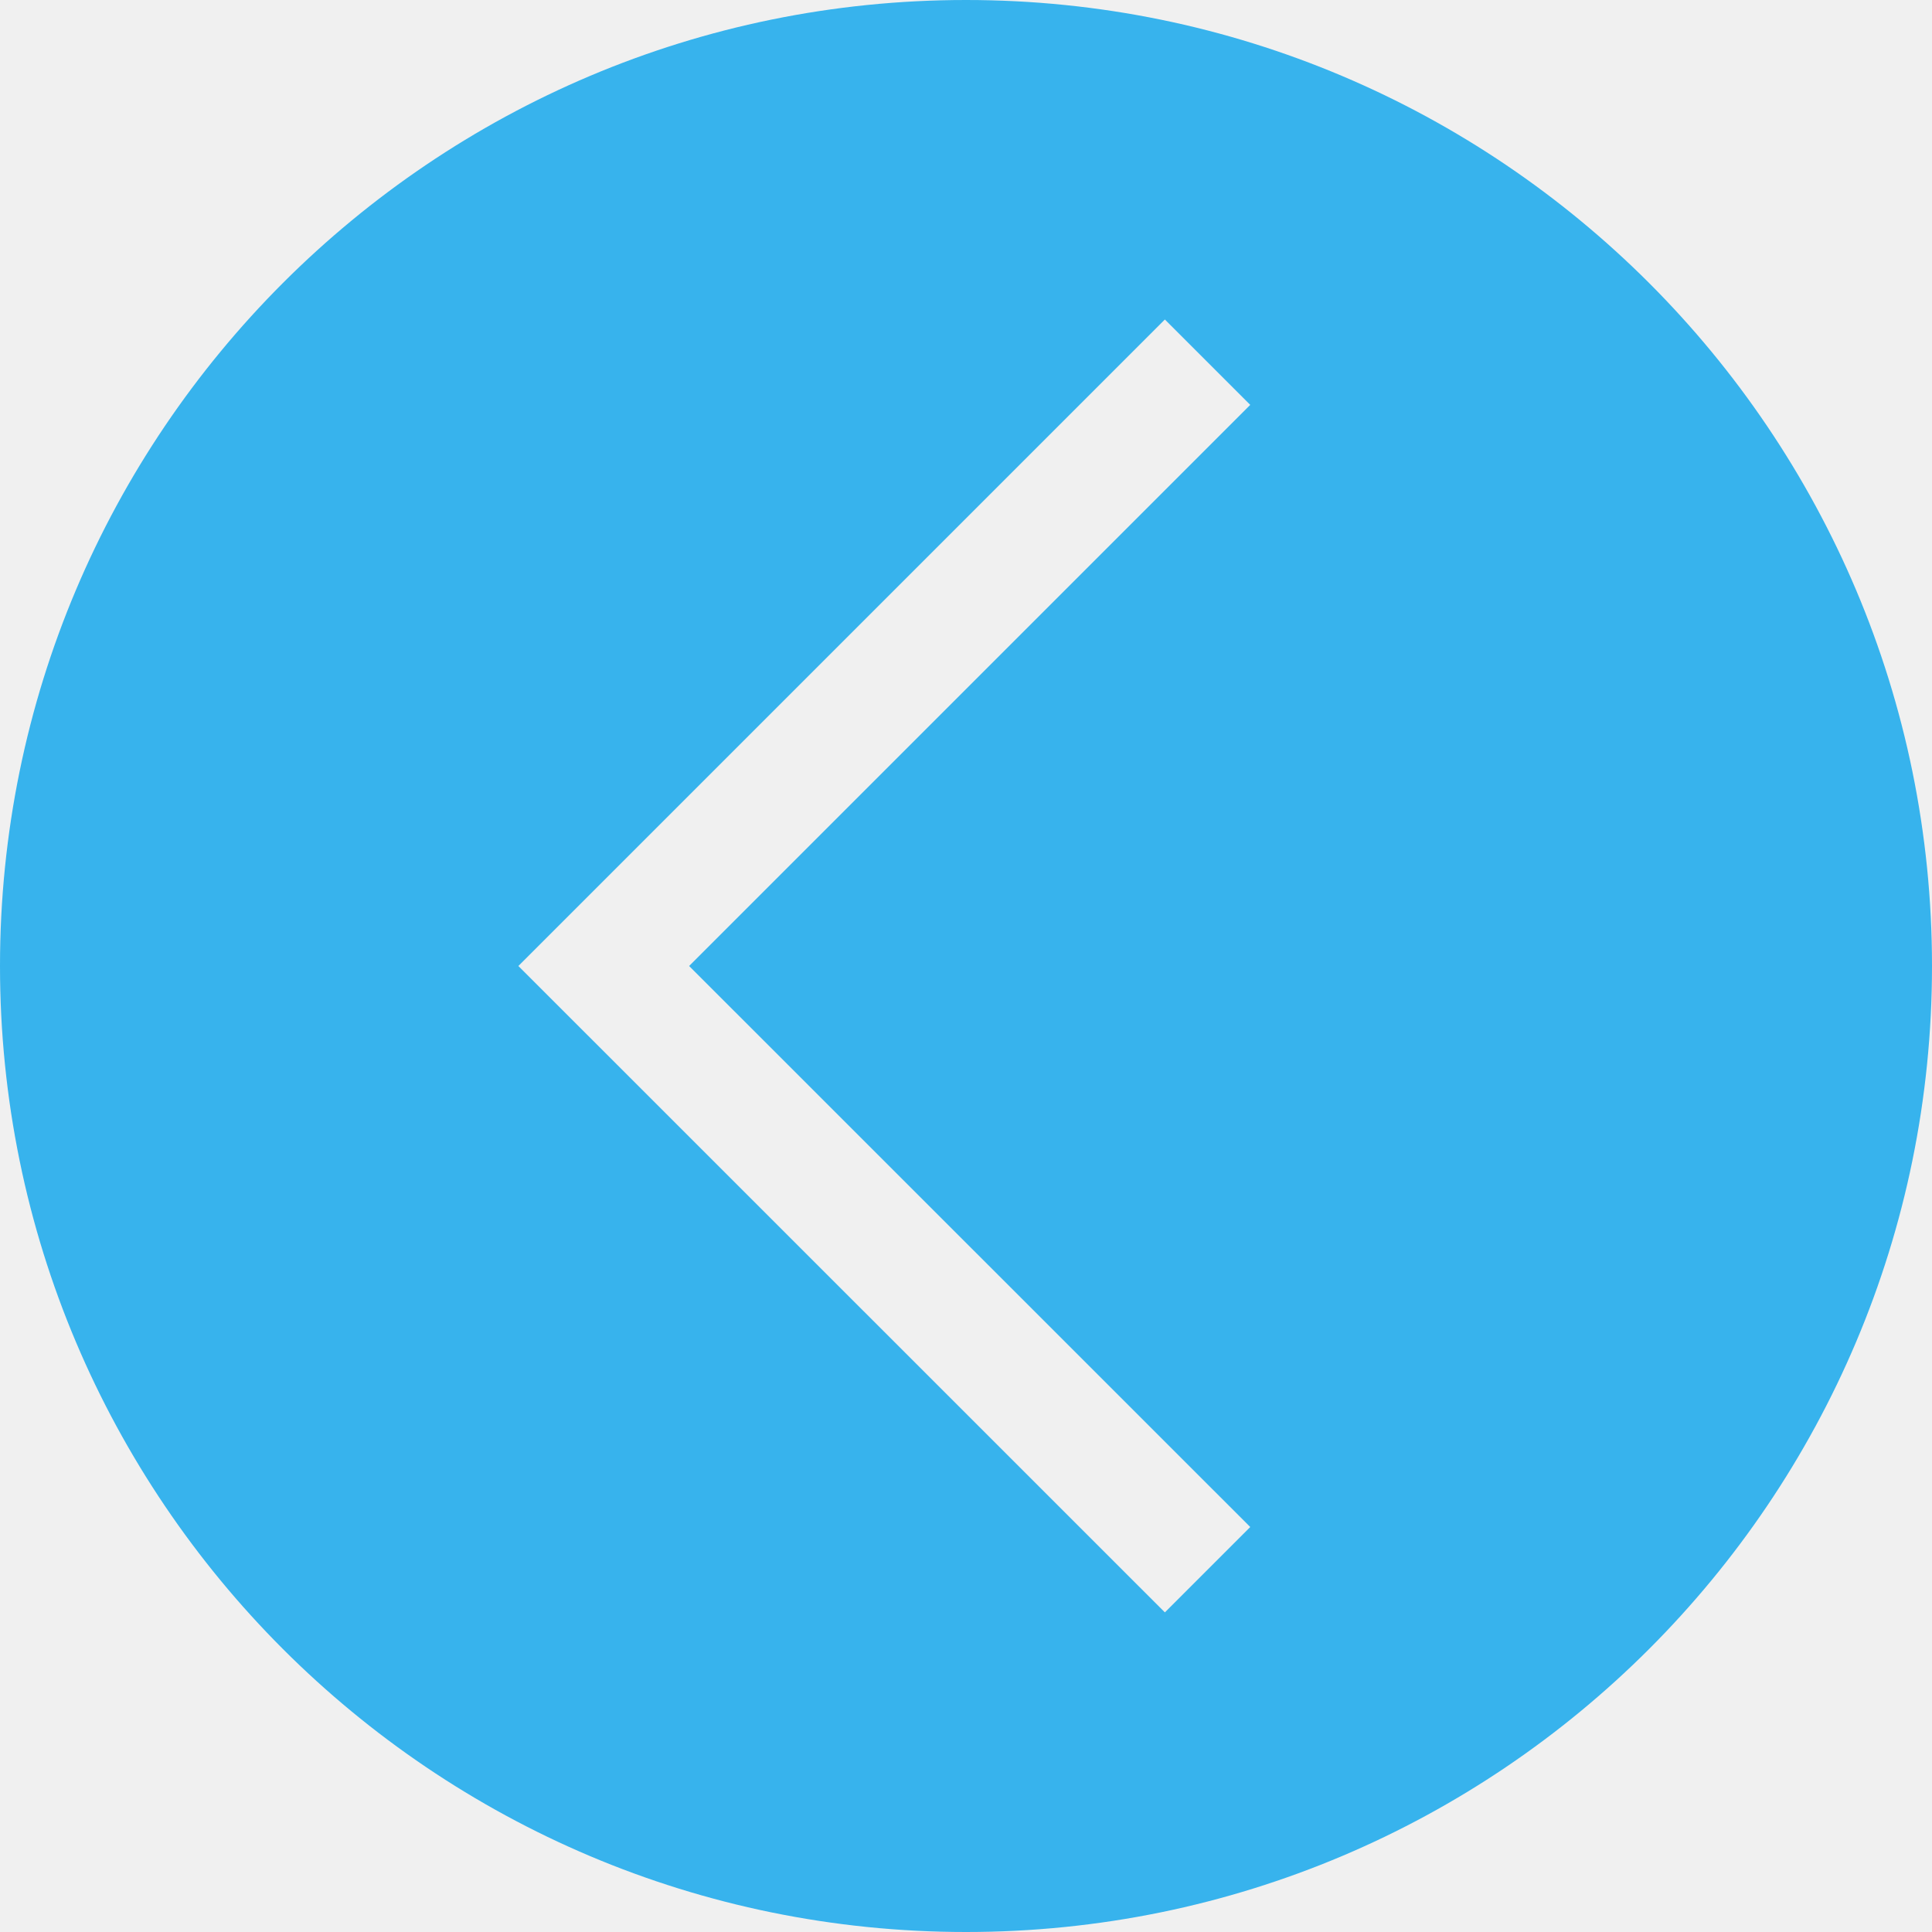
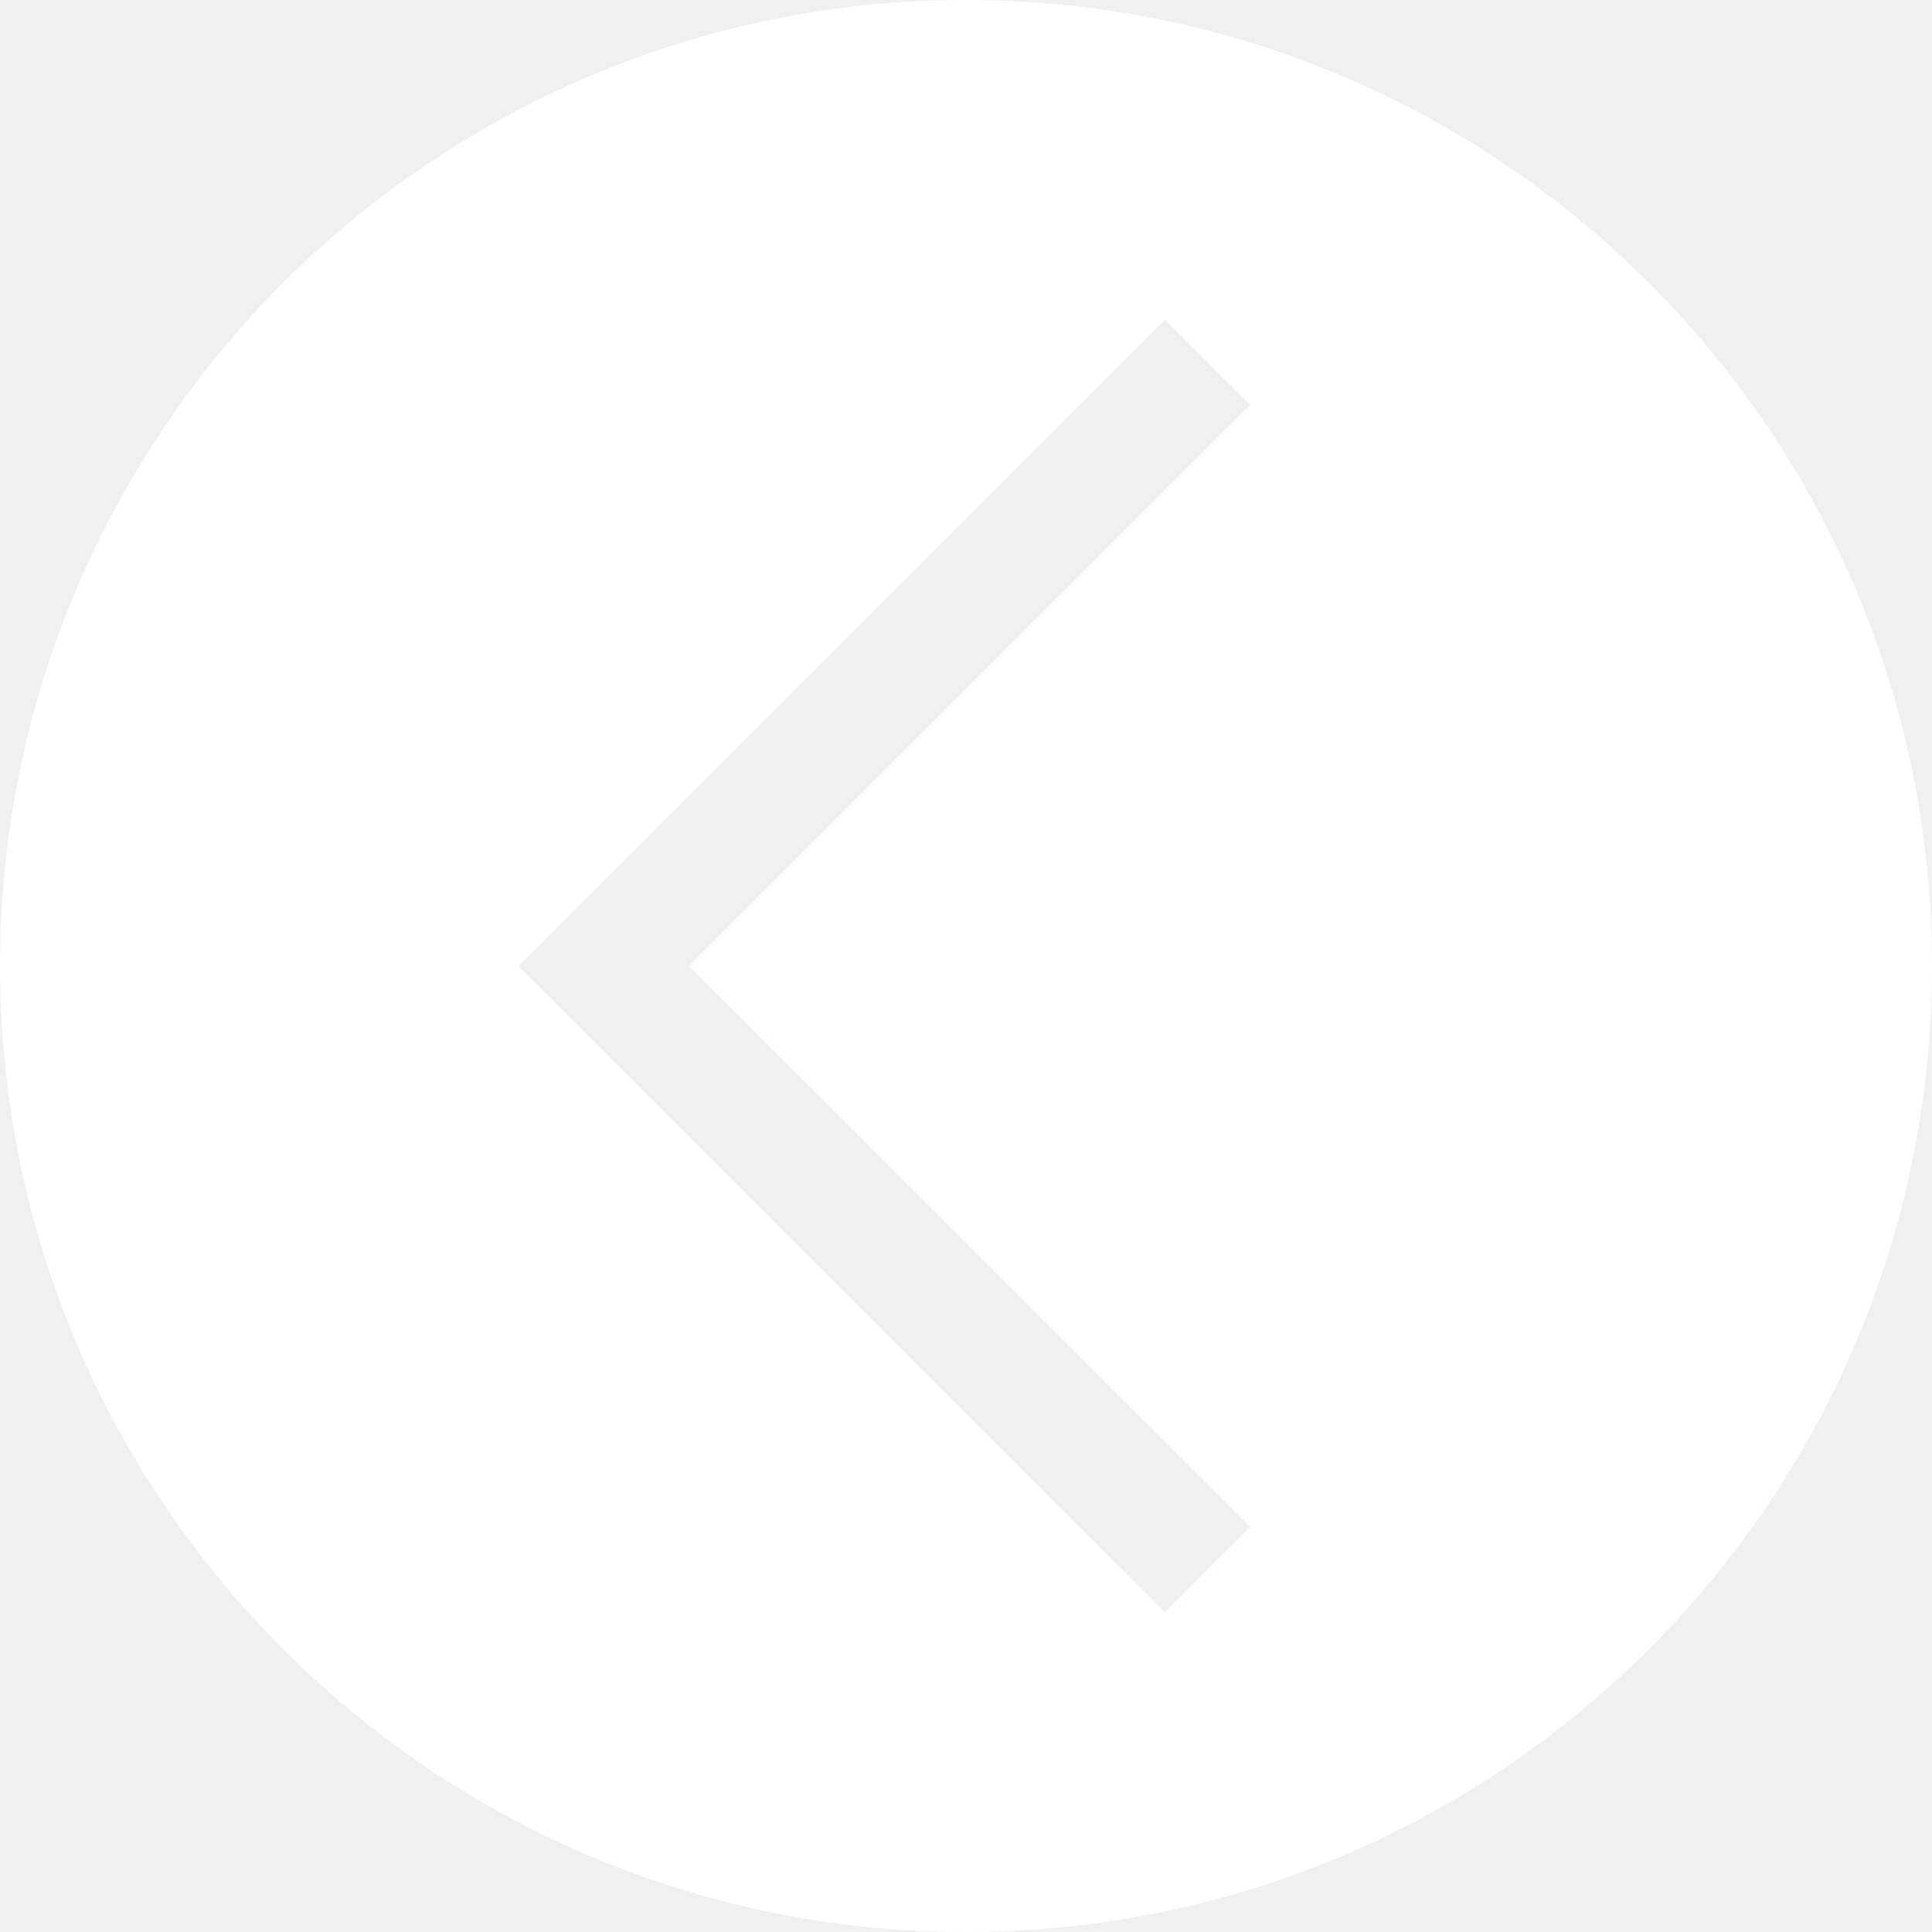
- <svg xmlns="http://www.w3.org/2000/svg" id="Layer_1_1_" fill="#37b3ed" style="enable-background:new 0 0 16 16;" version="1.1" viewBox="0 0 16 16" xml:space="preserve">
+ <svg xmlns="http://www.w3.org/2000/svg" id="Layer_1_1_" fill="white" style="enable-background:new 0 0 16 16;" version="1.1" viewBox="0 0 16 16" xml:space="preserve">
  <path d="M8,0C3.582,0,0,3.582,0,8s3.582,8,8,8s8-3.582,8-8S12.418,0,8,0z M10.354,12.646l-0.707,0.707L4.293,8l5.354-5.354  l0.707,0.707L5.707,8L10.354,12.646z" />
</svg>
